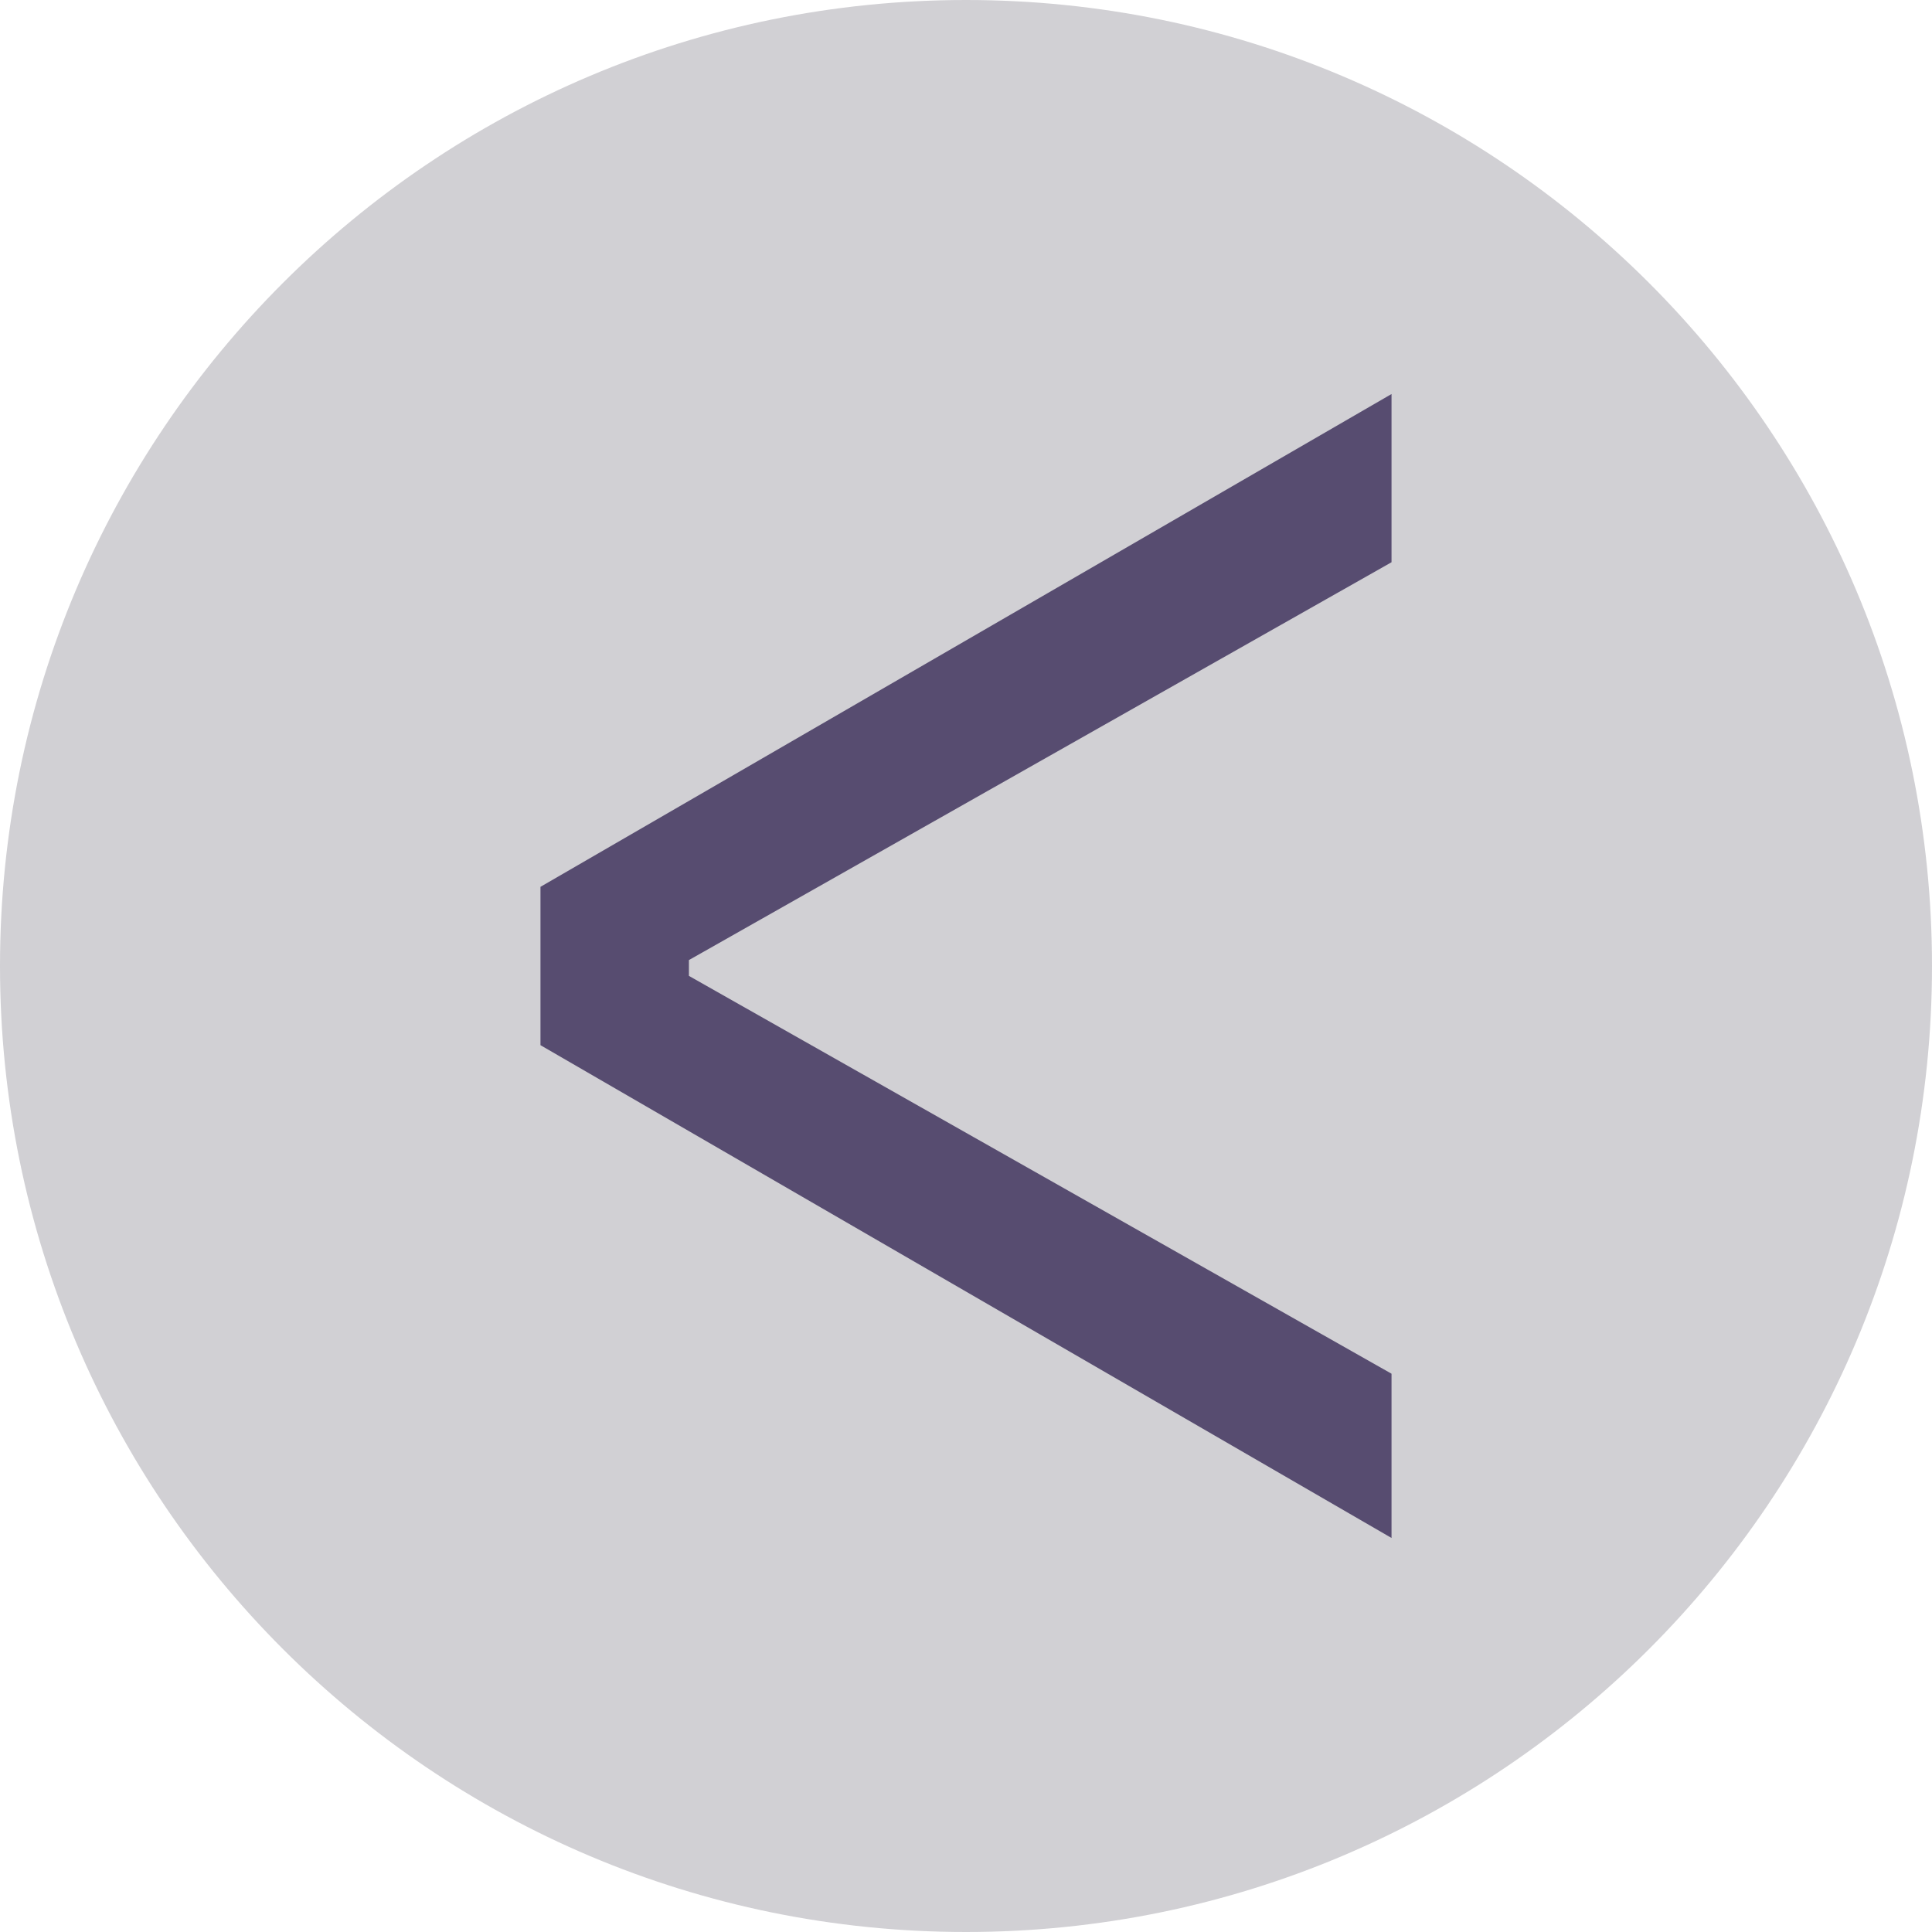
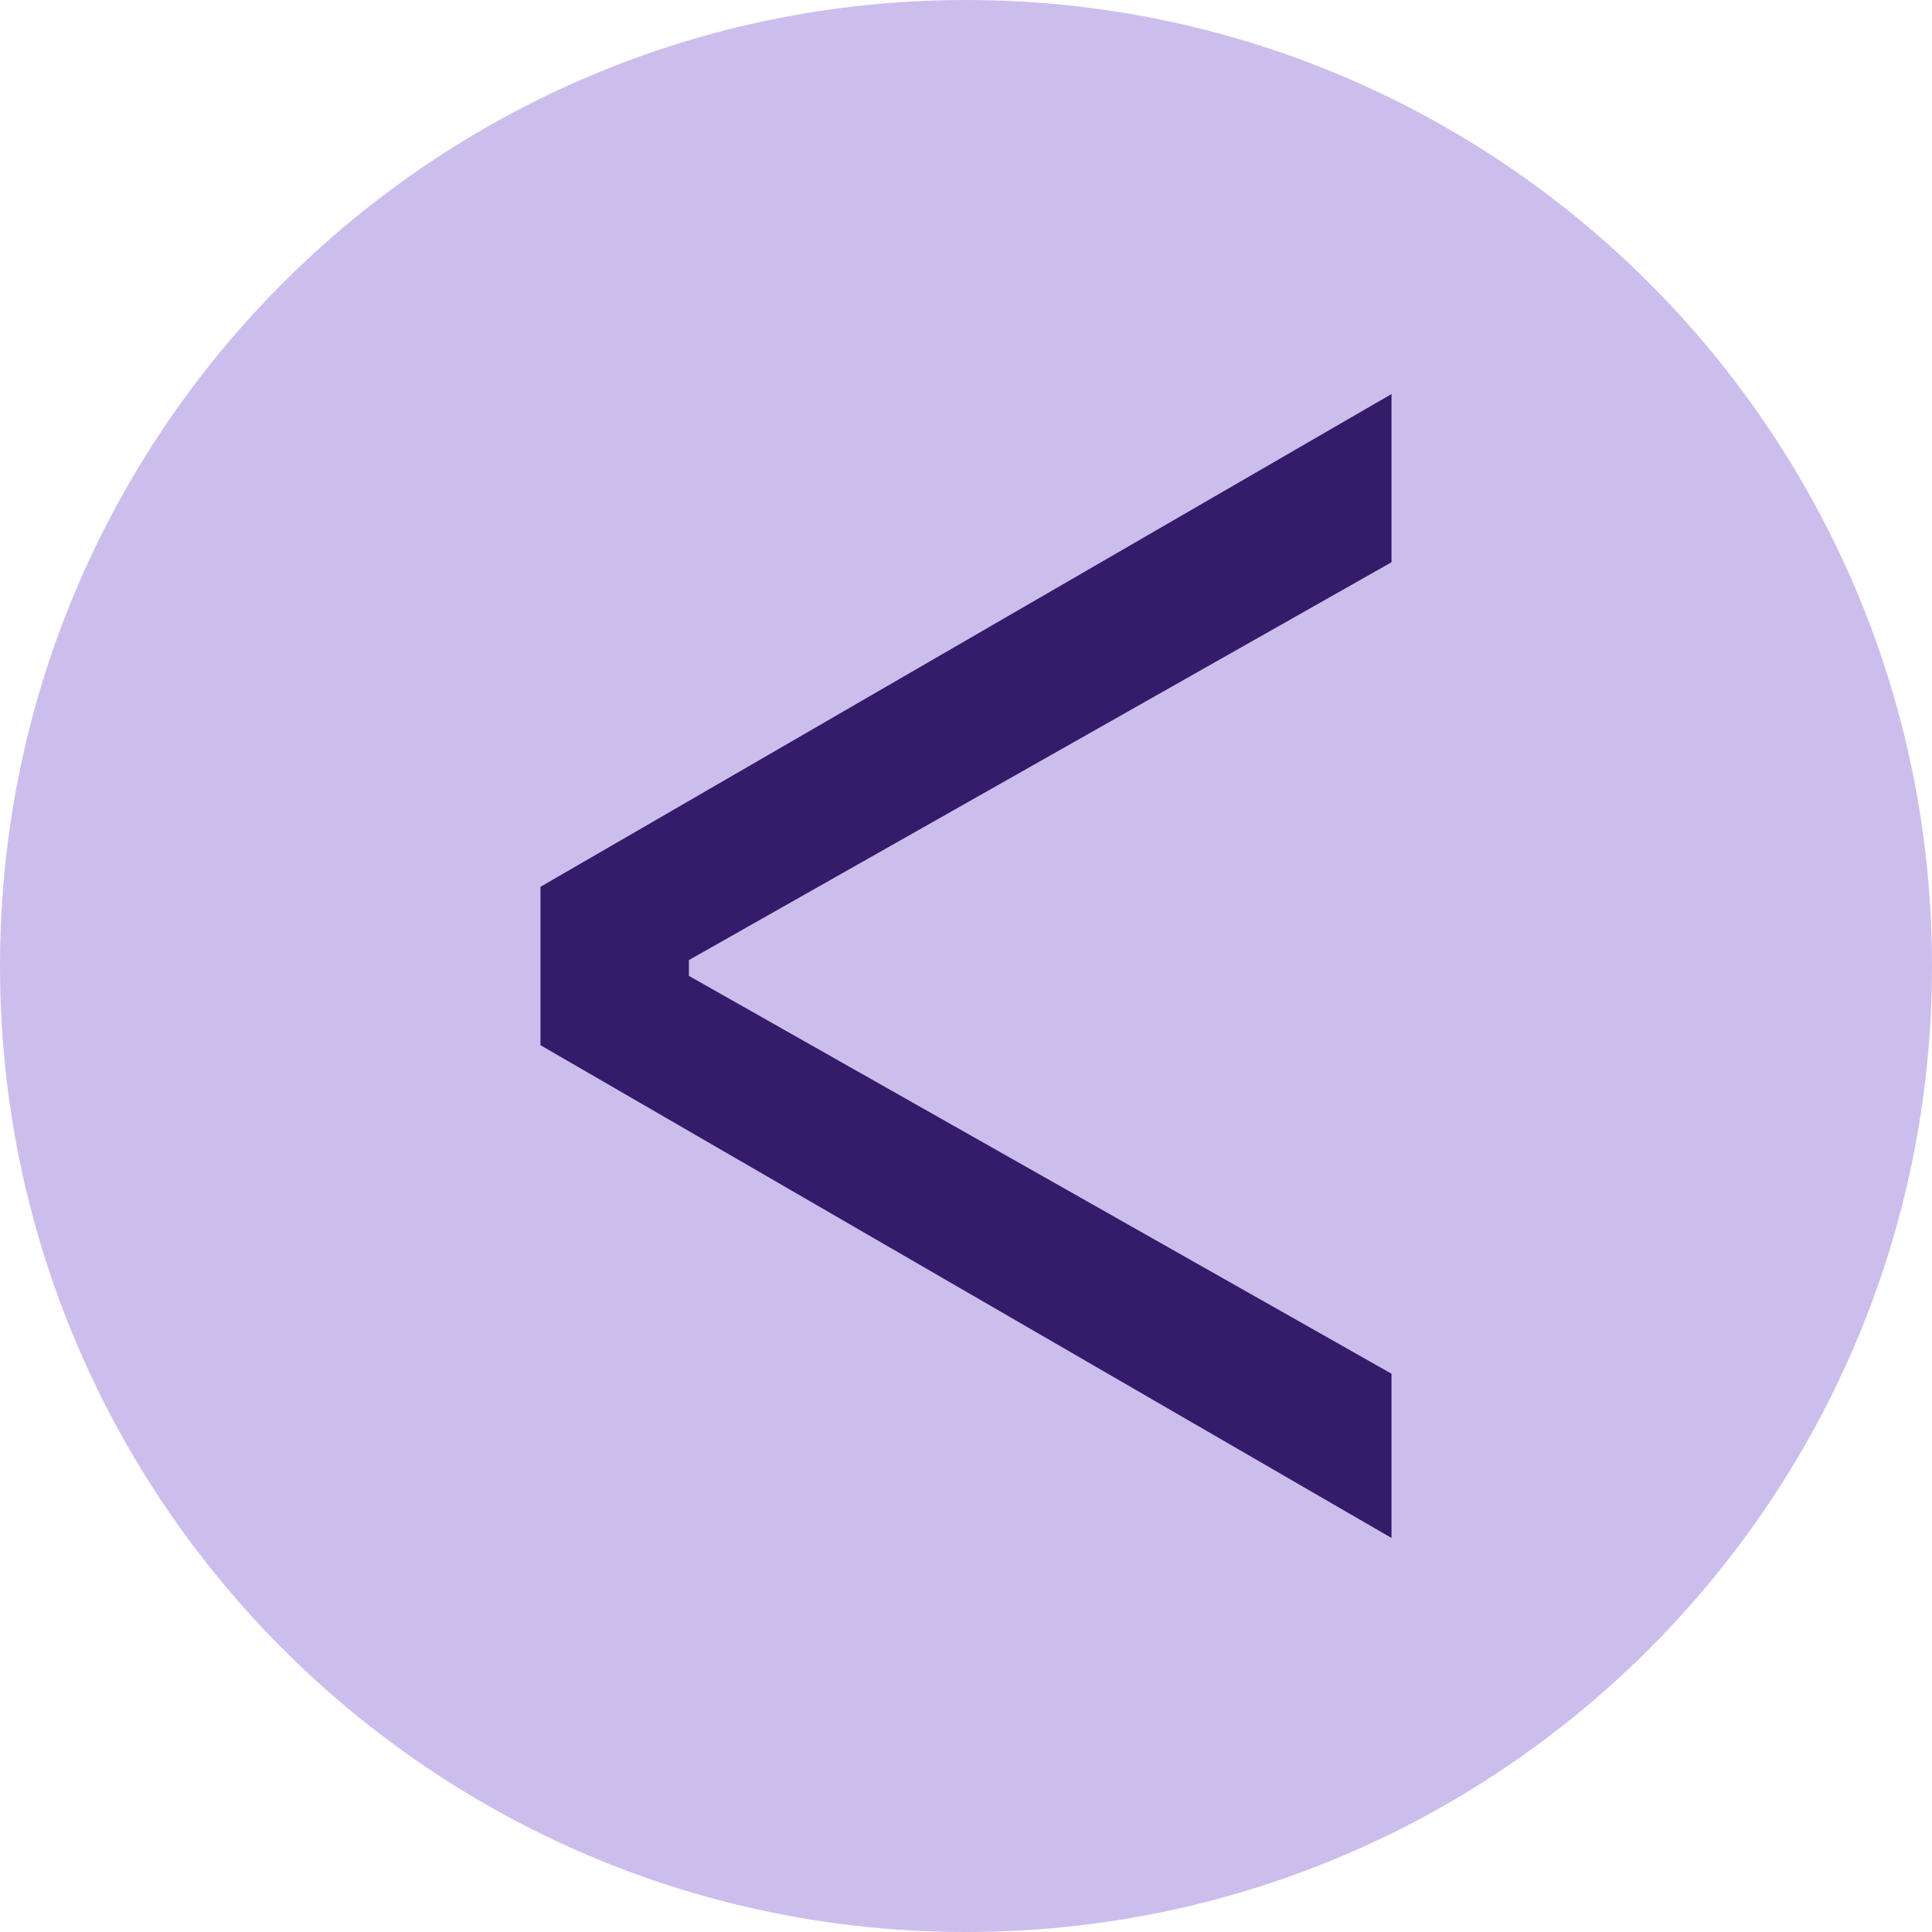
<svg xmlns="http://www.w3.org/2000/svg" width="60" height="60" viewBox="0 0 60 60" fill="none">
-   <rect width="60" height="60" rx="30" fill="#D1D0D4" />
-   <path d="M43.215 42.662L21.395 30.307V29.816L43.215 17.461V12.237L16.785 27.541V32.459L43.215 47.763V42.662Z" fill="#574C70" />
+   <rect width="60" height="60" rx="30" fill="#CCBEEC" />
+   <path d="M43.215 42.662L21.395 30.307V29.816L43.215 17.461V12.237L16.785 27.541V32.459L43.215 47.763V42.662Z" fill="#341C6A" />
</svg>
